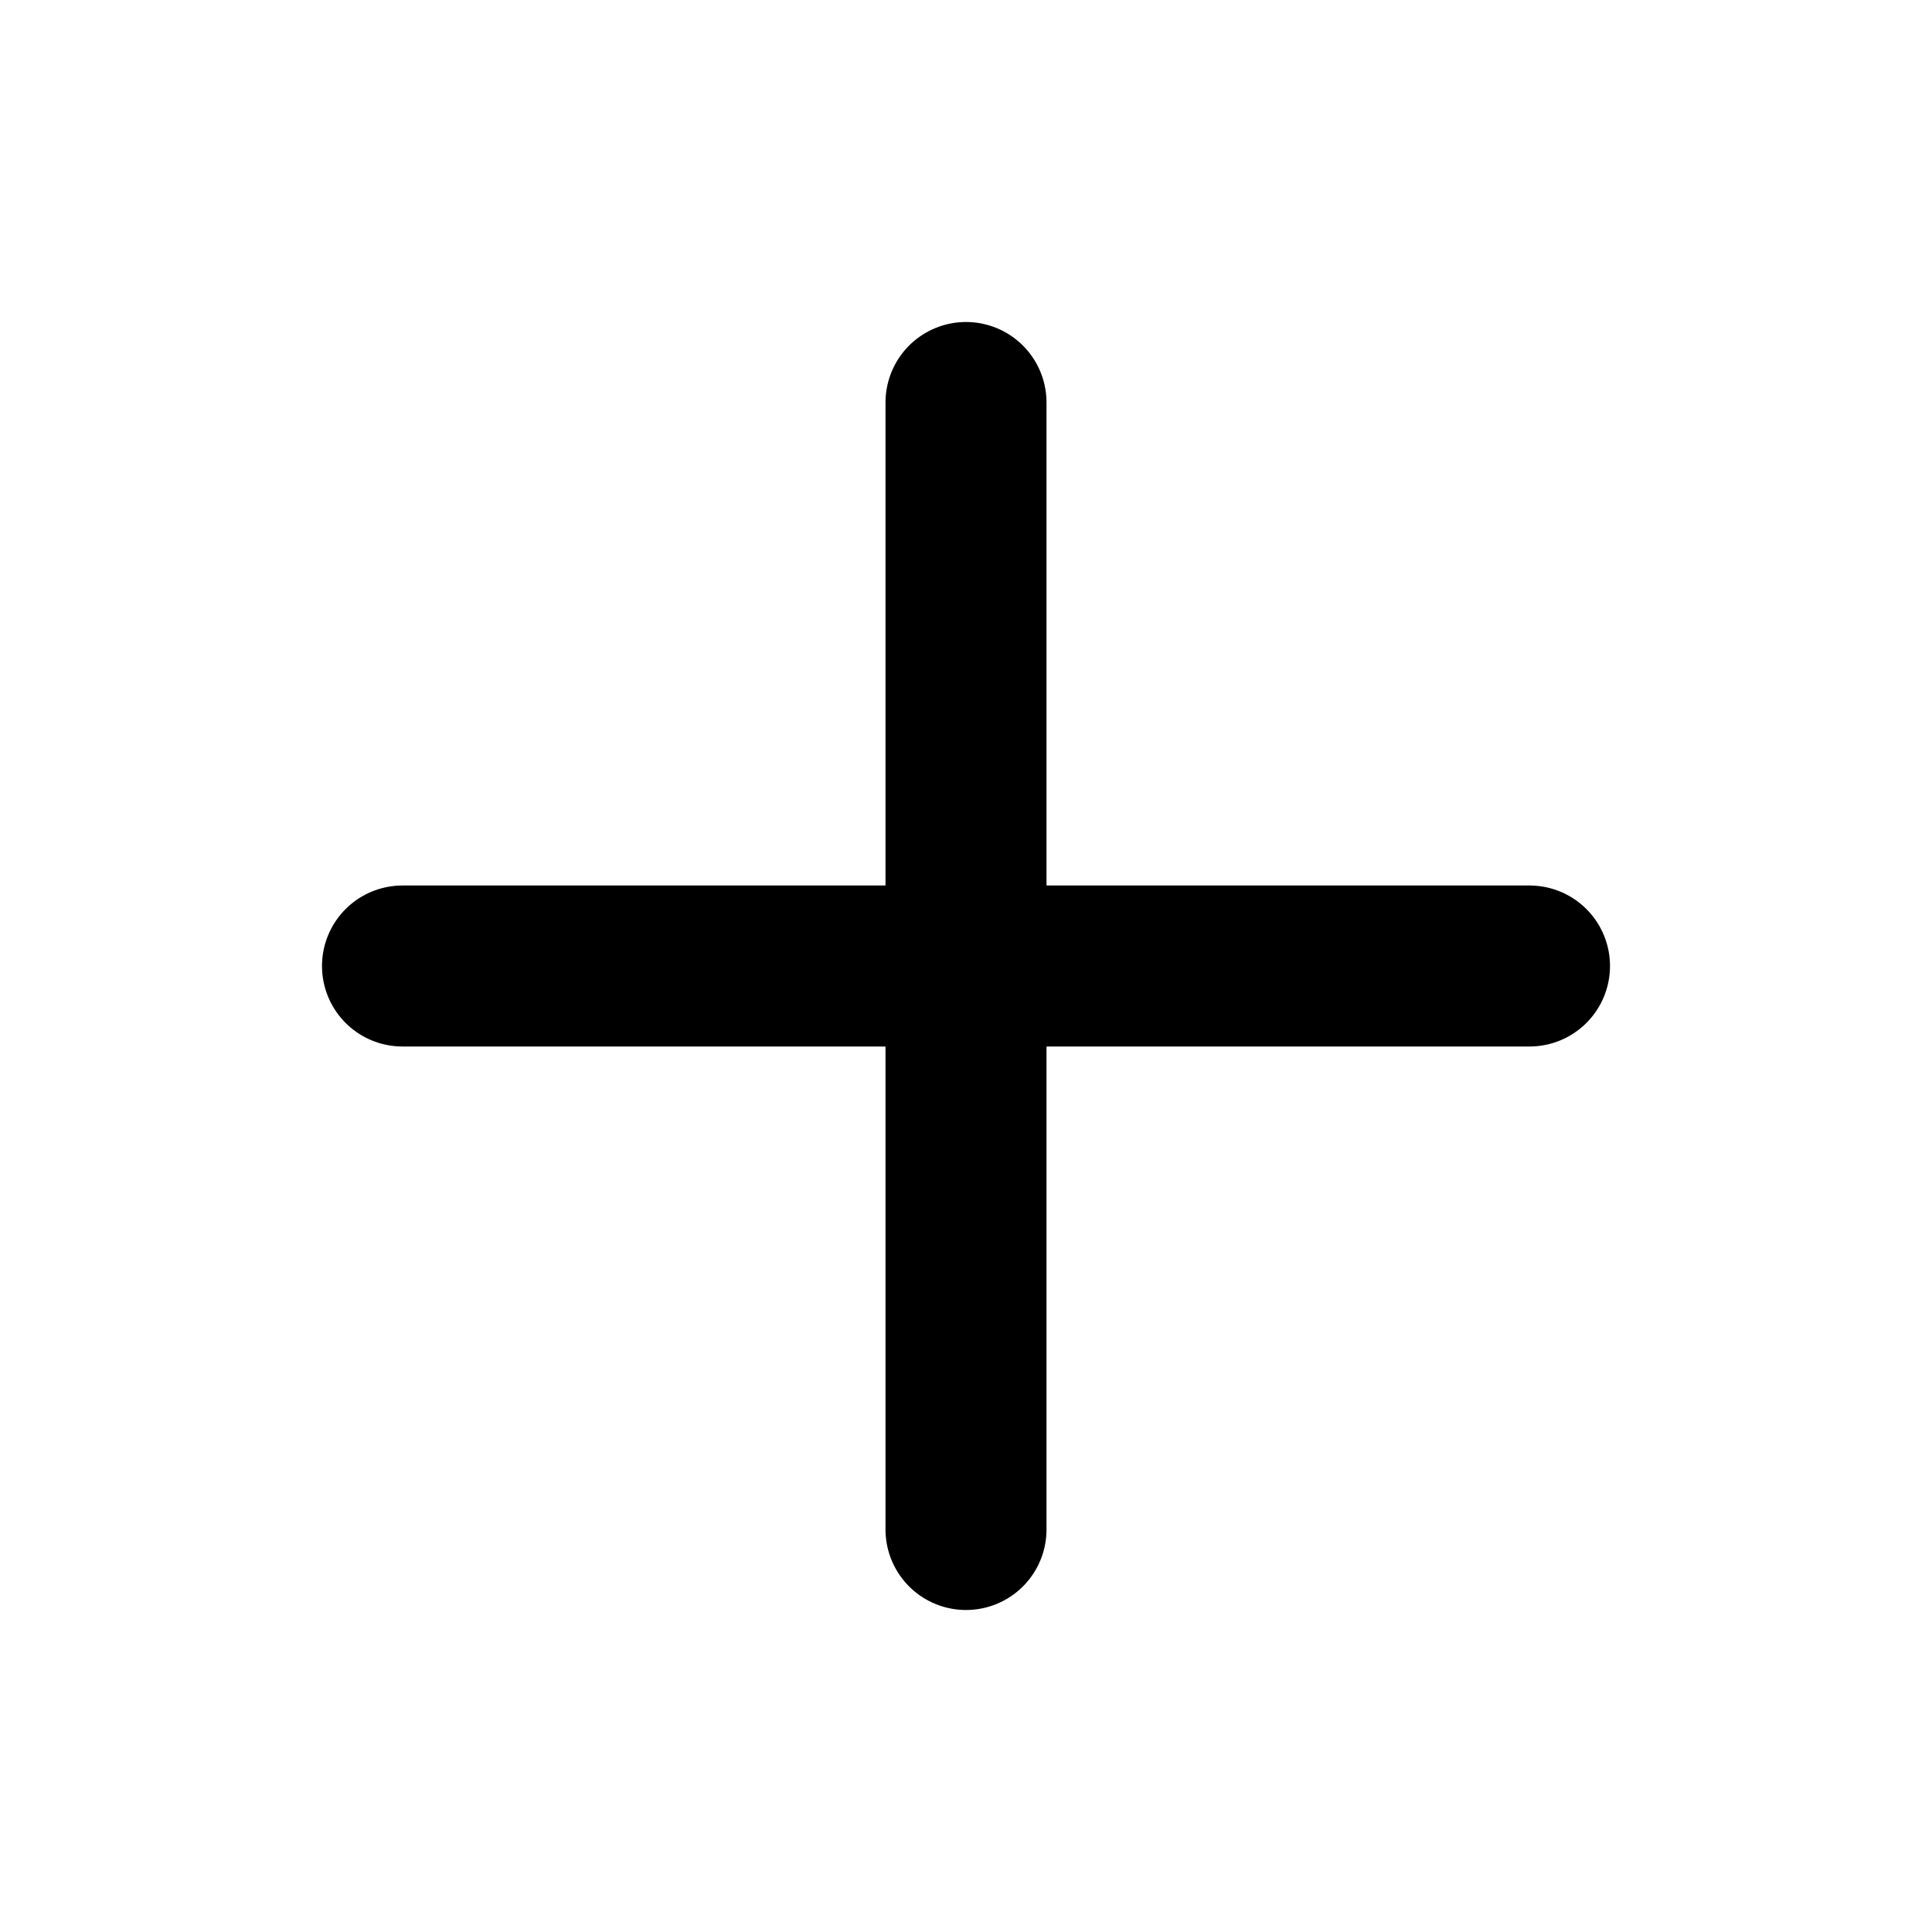
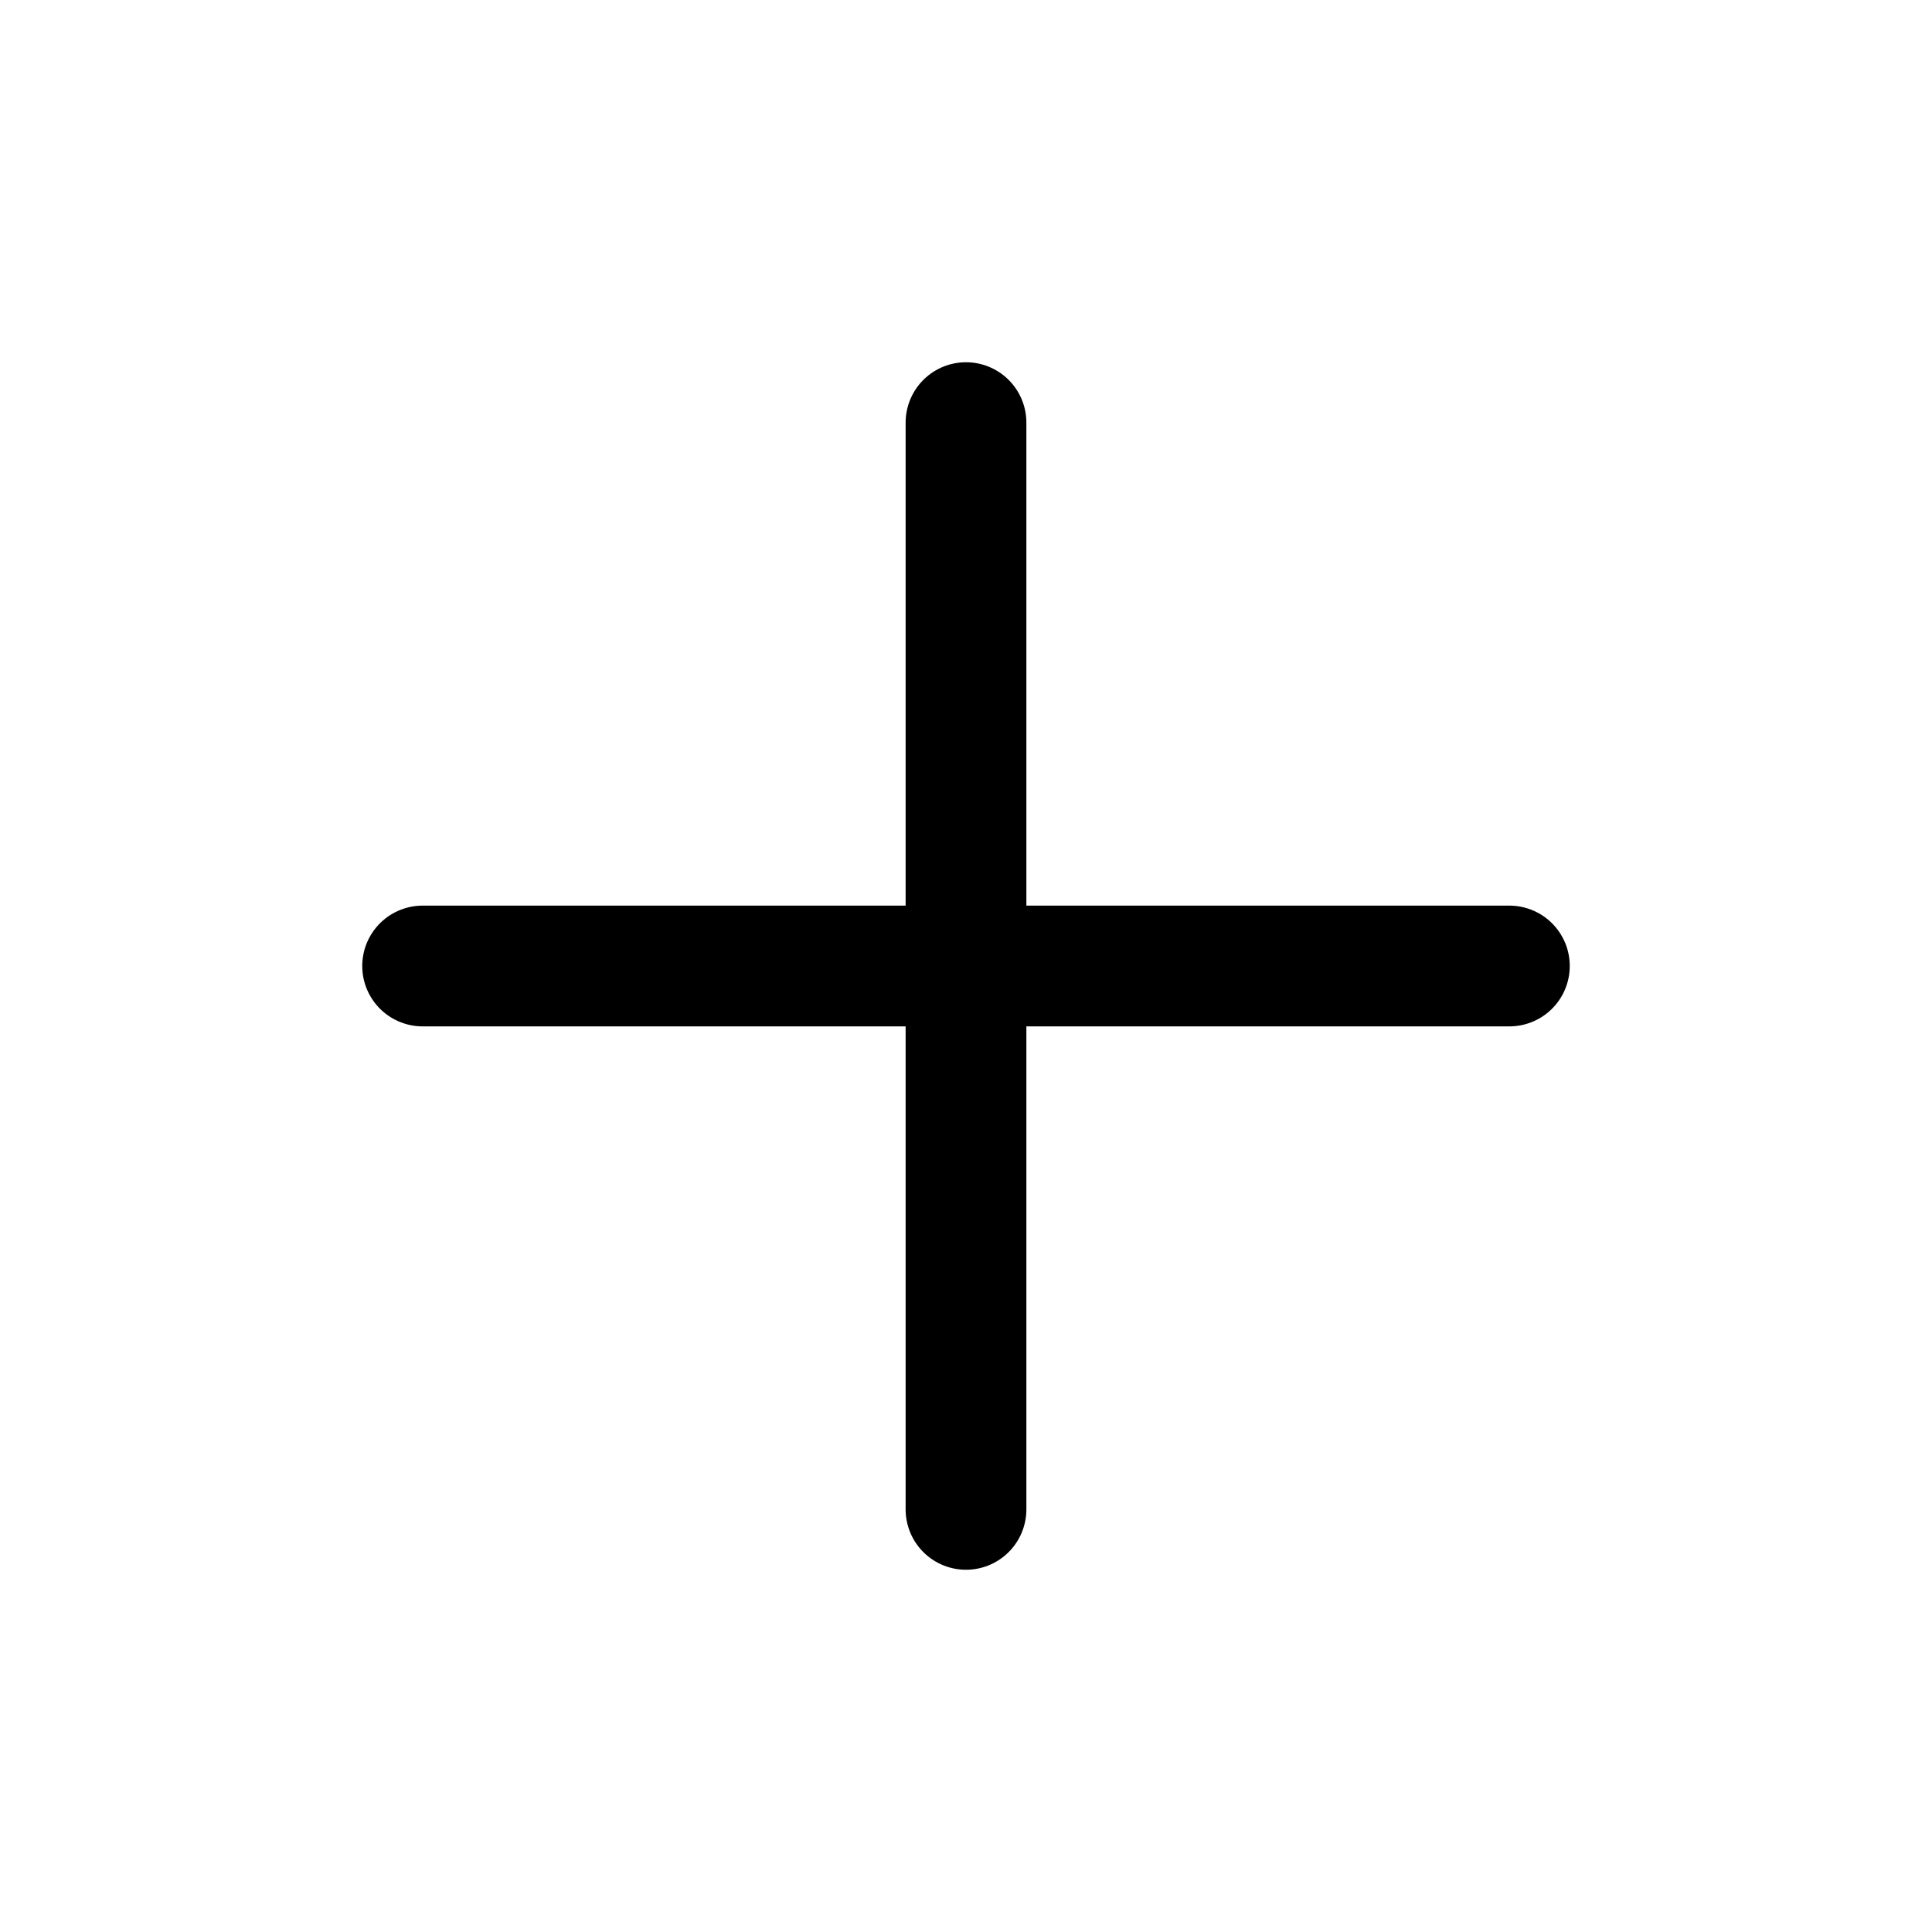
- <svg xmlns="http://www.w3.org/2000/svg" width="24" height="24" viewBox="0 0 24 24" fill="none" stroke="currentColor" stroke-width="2" stroke-linecap="round" stroke-linejoin="round">
-   <path d="M12 5l0 14" />
-   <path d="M5 12l14 0" />
+ <svg xmlns="http://www.w3.org/2000/svg" width="512" height="512" viewBox="0 0 512 512">
+   <line x1="256" y1="112" x2="256" y2="400" style="fill:none;stroke:#000;stroke-linecap:round;stroke-linejoin:round;stroke-width:32px" />
+   <line x1="400" y1="256" x2="112" y2="256" style="fill:none;stroke:#000;stroke-linecap:round;stroke-linejoin:round;stroke-width:32px" />
</svg>
